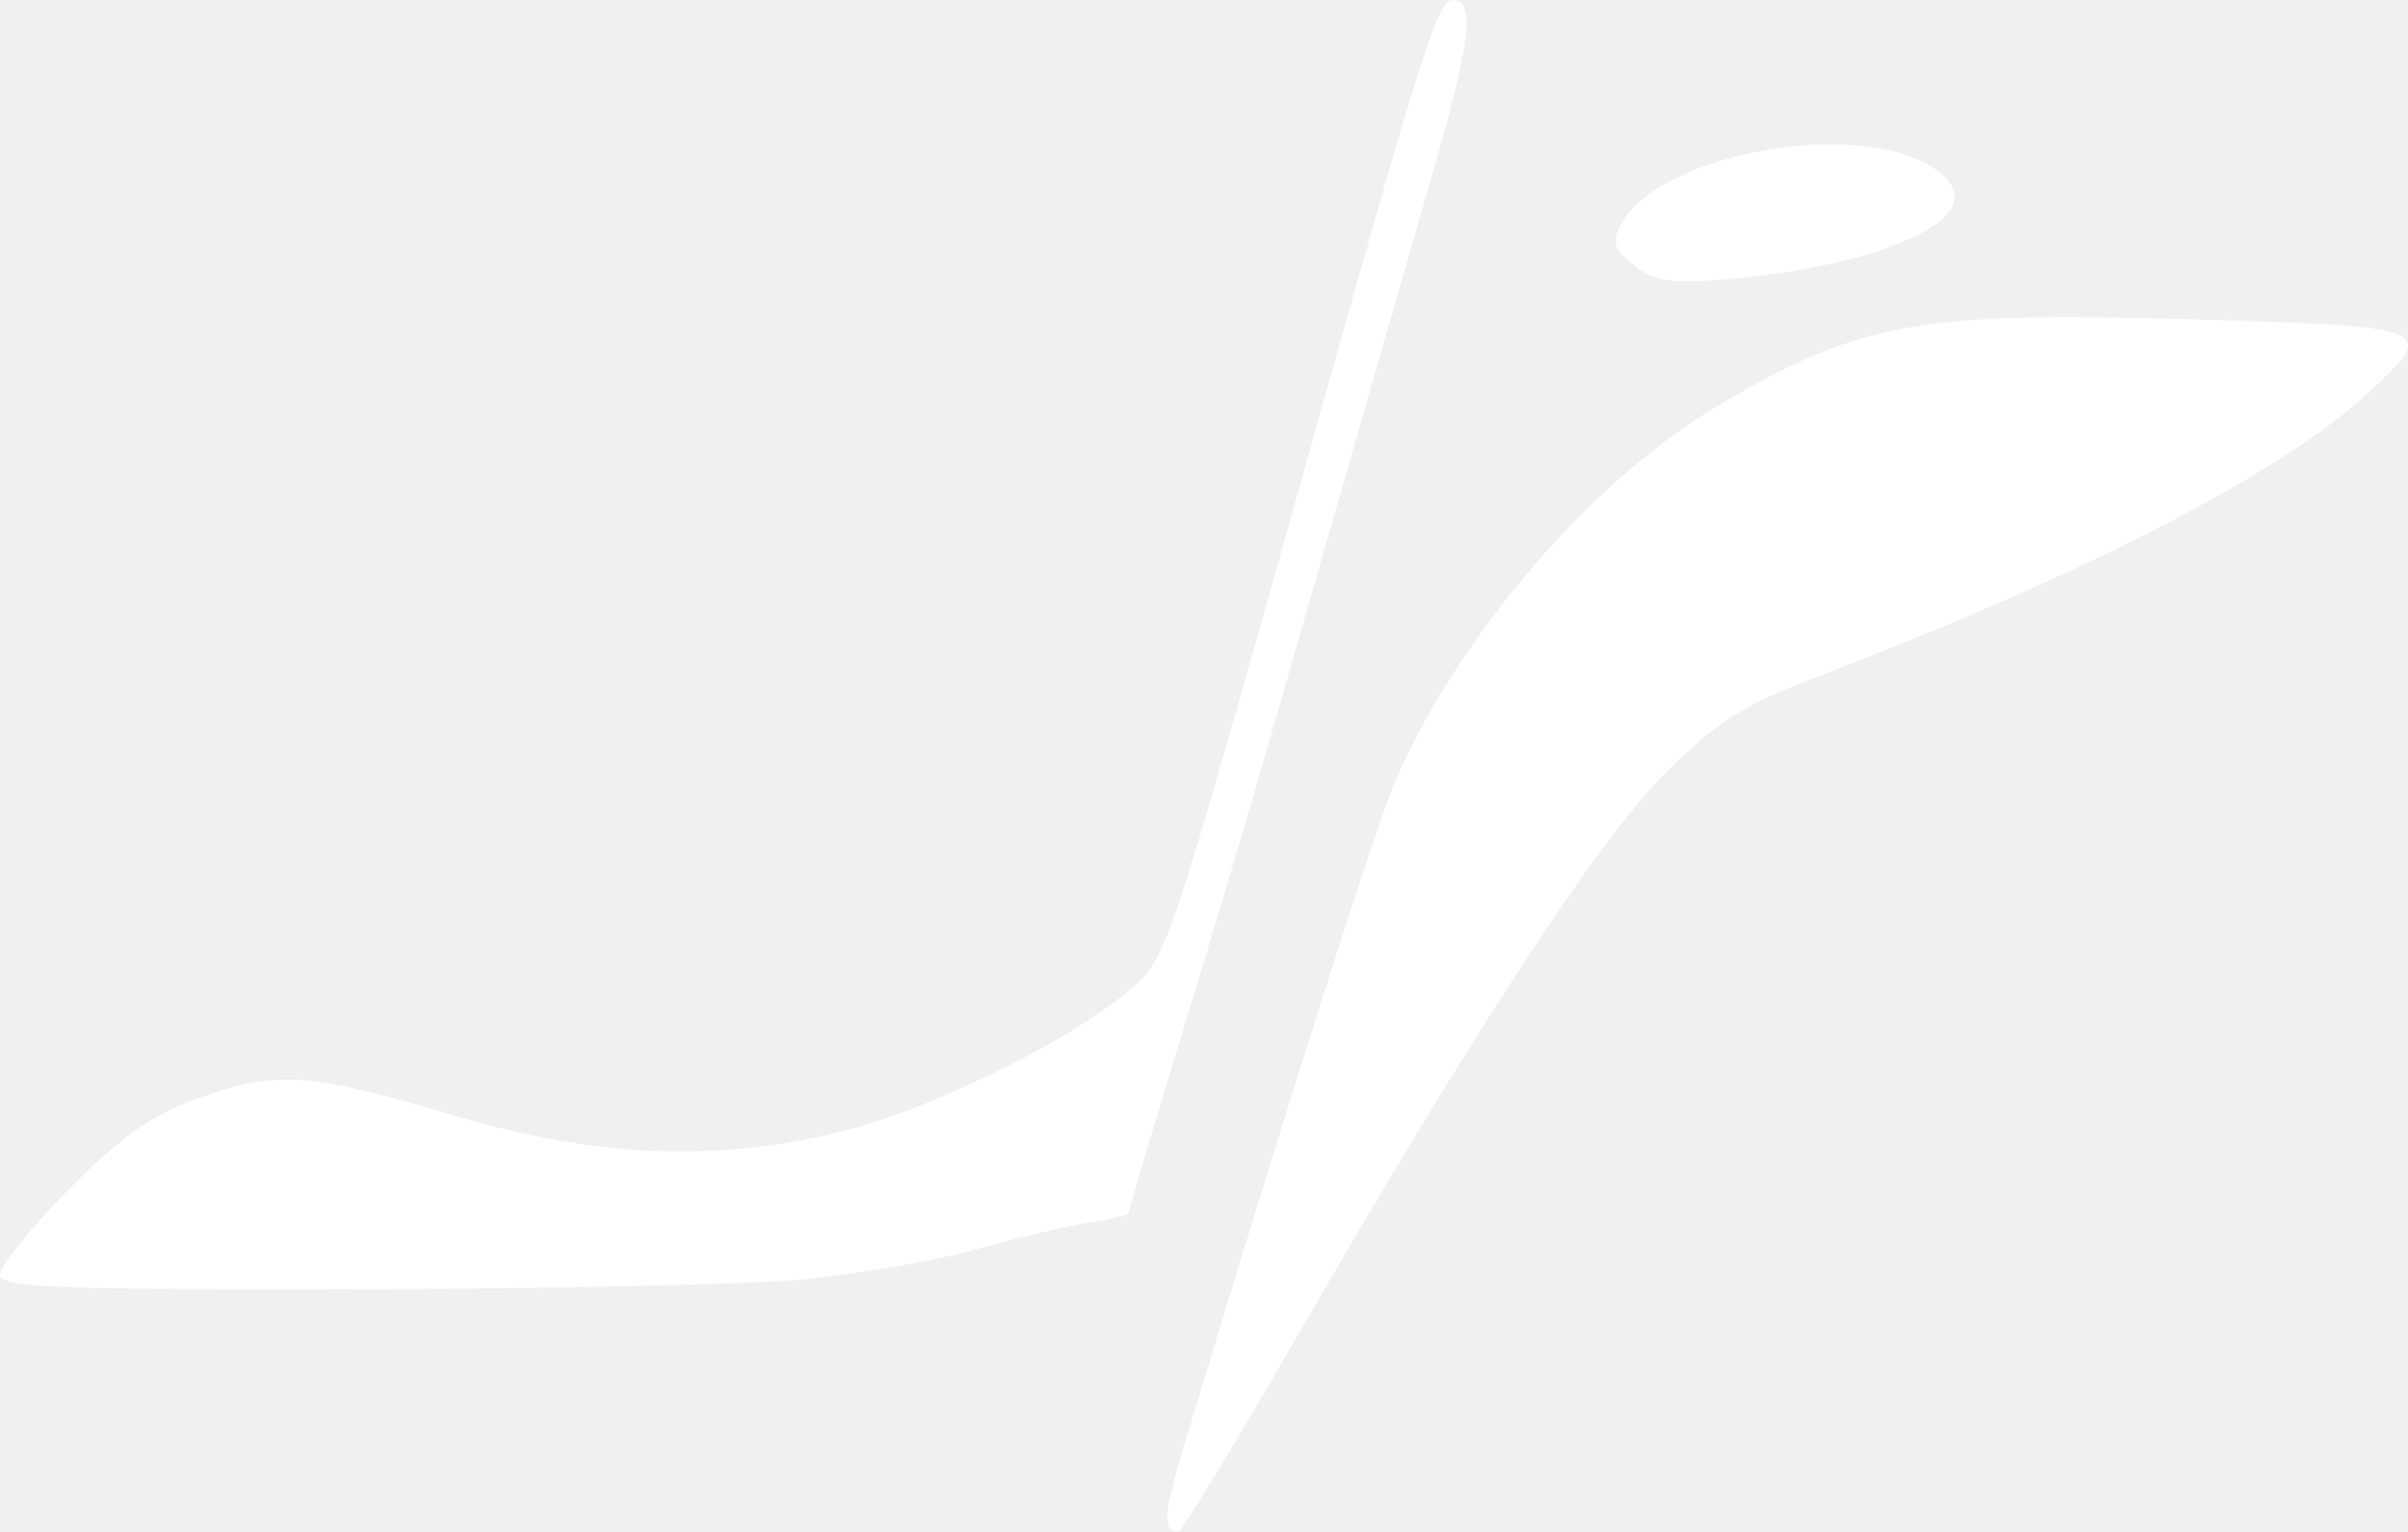
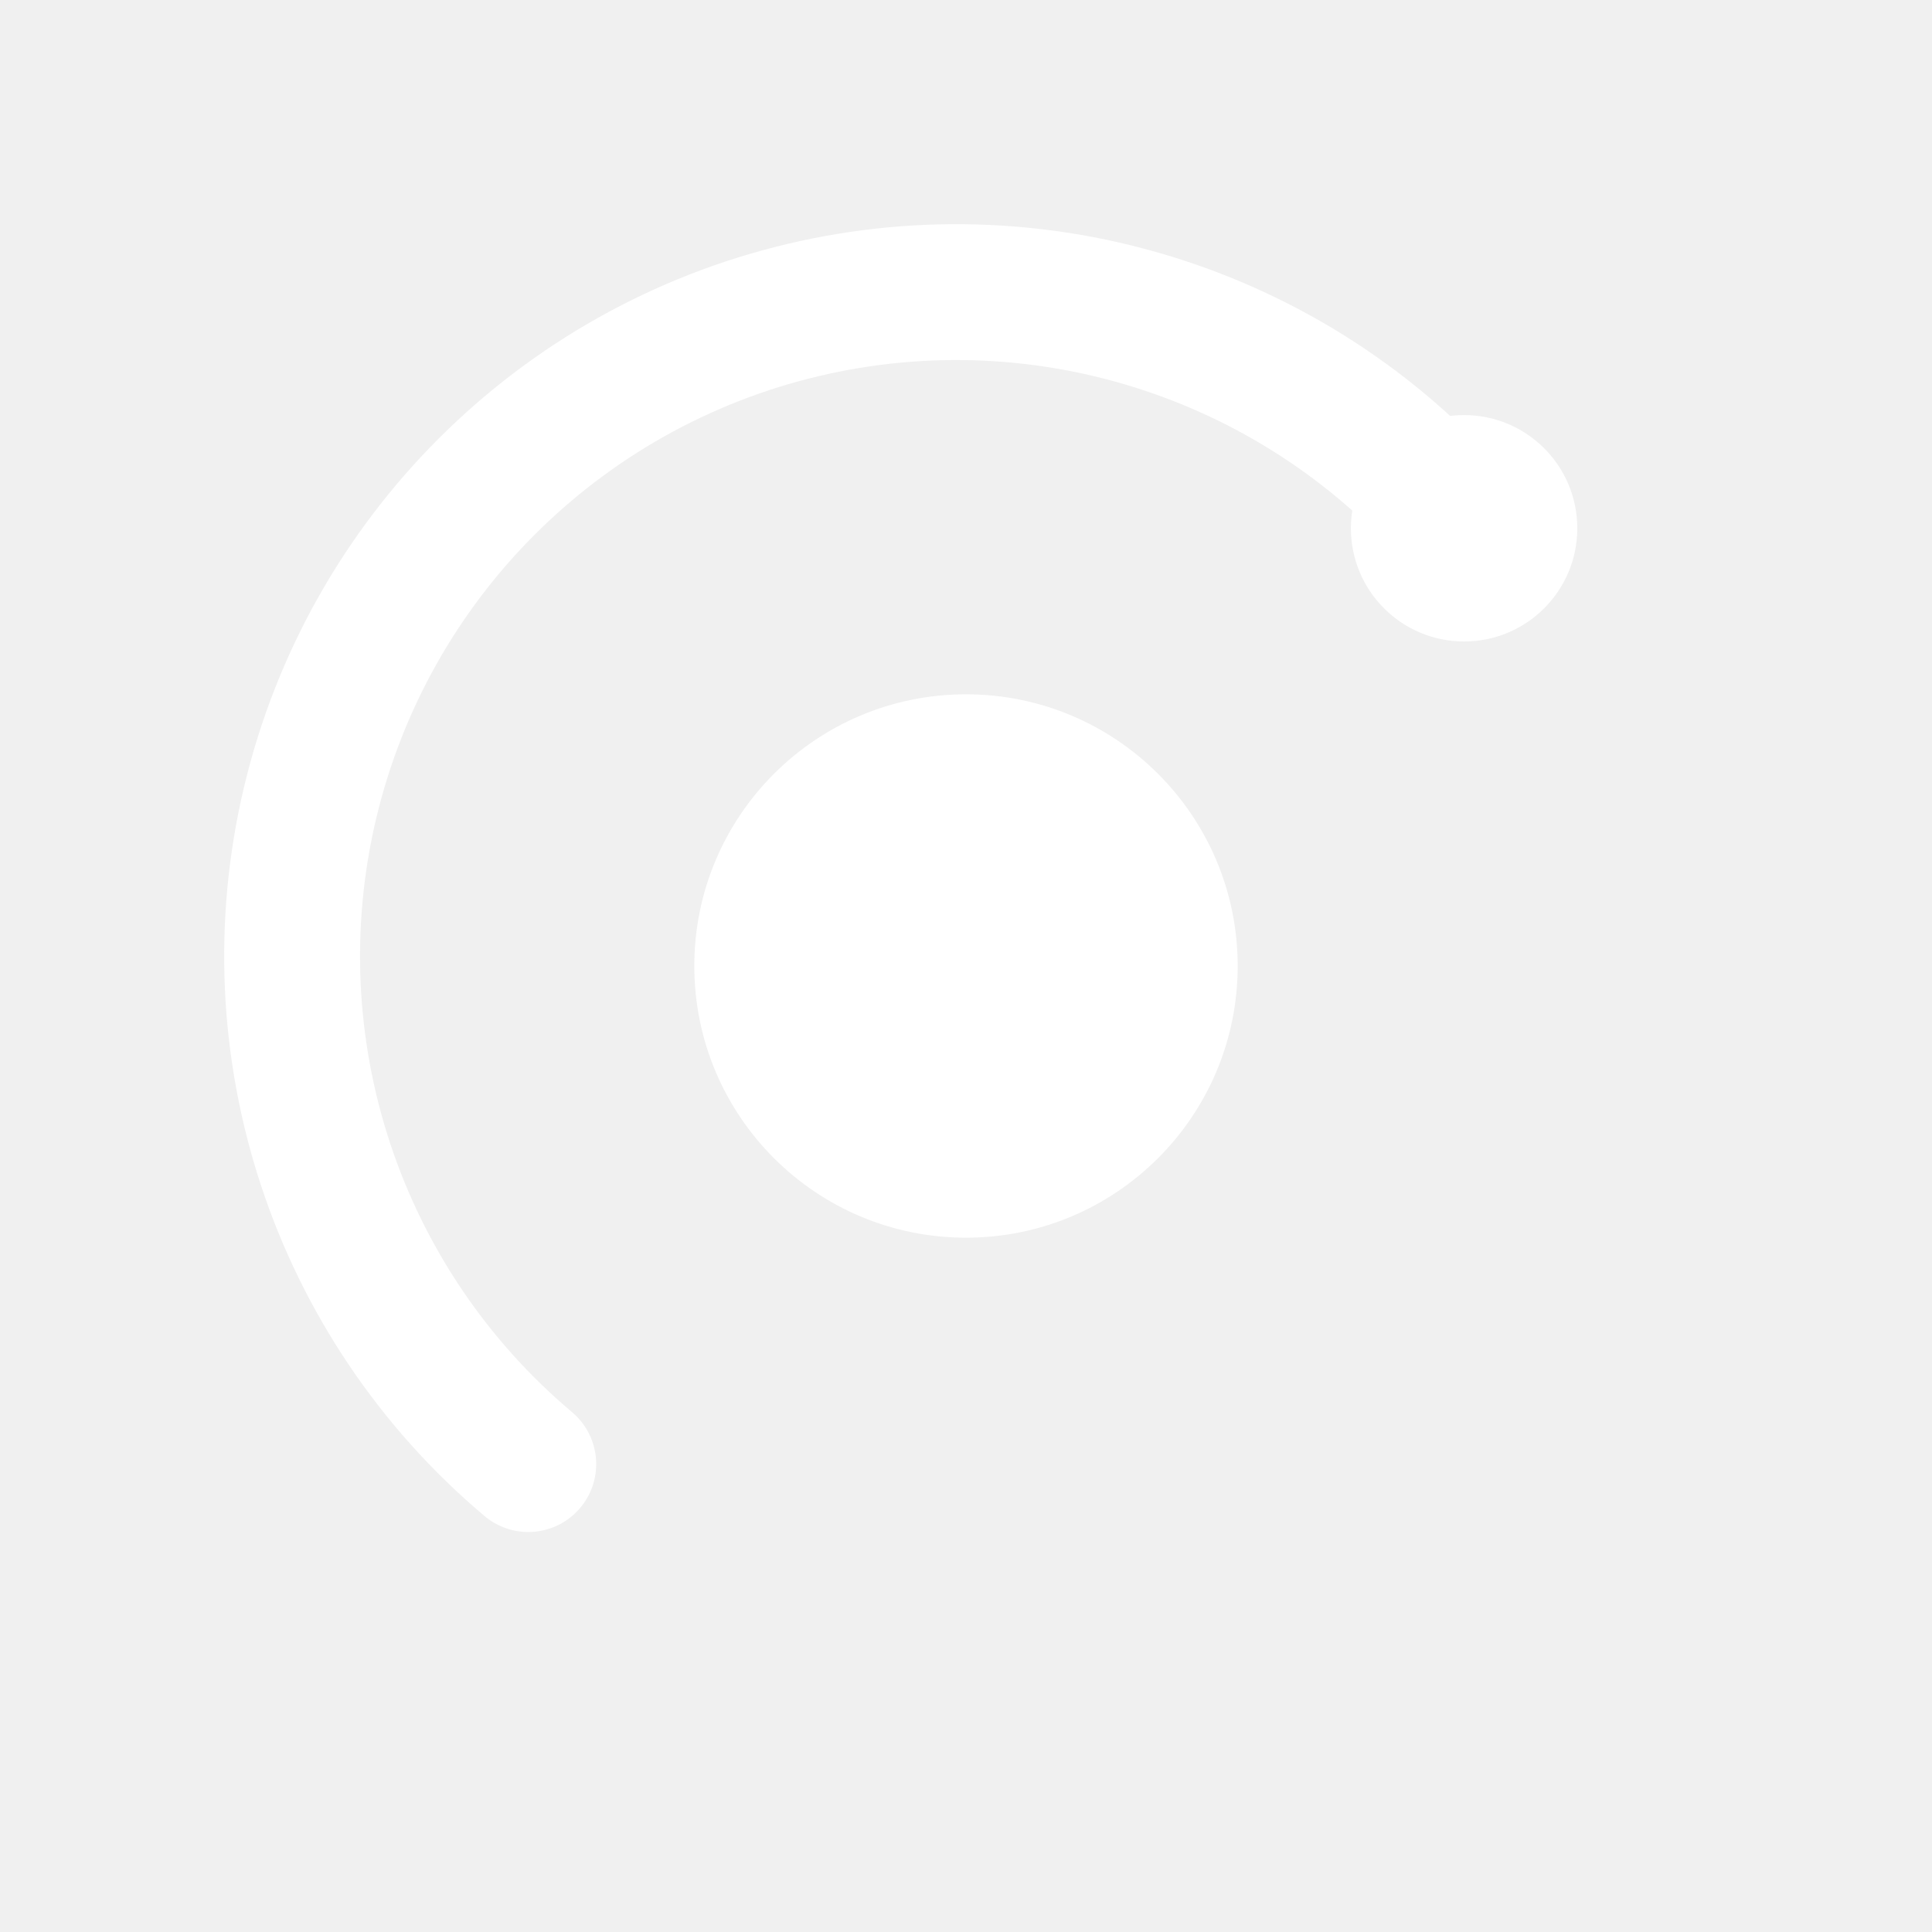
- <svg xmlns="http://www.w3.org/2000/svg" version="1.1" id="svg1" width="318.602" height="202.667" viewBox="0 0 318.602 202.667">
-   <defs id="defs1" />
-   <g id="g1" style="display:inline" transform="translate(-6.666667,-70.66667)">
-     <path style="display:inline;fill:#ffffff" d="m 177.813,248.333 c 23.823,-41.298 40.54,-66.846 49.512,-75.667 6.817,-6.702 10.074,-8.737 20.073,-12.545 34.578,-13.167 61.047,-26.787 72.372,-37.243 9.629,-8.89 9.343,-9.011 -23.437,-9.964 -35.718,-1.038 -43.73,0.421 -62.175,11.323 -16.721,9.883 -34.201,30.112 -42.747,49.472 -2.574,5.83 -14.813,44.306 -27.964,87.907 -2.86,9.483 -3.025,11.716 -0.862,11.716 0.444,0 7.297,-11.25 15.228,-25 z m -65.146,-8.323 C 120,239.333 130.5,237.51 136,235.96 c 5.5,-1.55 12.25,-3.138 15,-3.529 2.75,-0.391 5,-0.955 5,-1.253 0,-0.298 2.151,-7.585 4.781,-16.193 8.492,-27.802 12.213,-40.416 21.137,-71.652 4.819,-16.867 11.235,-39.185 14.258,-49.596 5.128,-17.661 5.748,-23.07 2.643,-23.07 -1.849,0 -4.07,6.908 -16.722,52 -21.79,77.659 -20.808,74.744 -26.848,79.723 -7.593,6.258 -25.039,14.825 -36.109,17.73 -17.095,4.487 -33.411,3.867 -53.117,-2.016 -18.569,-5.544 -23.143,-5.803 -33.64,-1.904 -5.875,2.182 -9.864,5.044 -16.717,11.991 -4.95,5.019 -9,10.029 -9,11.134 0,1.752 5.928,2.003 46.333,1.964 25.483,-0.025 52.333,-0.6 59.667,-1.278 z M 252.695,104.637 c 12.183,-3.487 15.773,-7.896 9.638,-11.836 -10.193,-6.547 -36.198,-1.773 -41.194,7.562 -1.256,2.346 -0.987,3.204 1.684,5.375 2.695,2.191 4.6,2.477 12.539,1.882 5.149,-0.386 12.949,-1.728 17.333,-2.983 z" id="path1" />
-   </g>
+ <svg xmlns="http://www.w3.org/2000/svg" width="64" height="64" viewBox="0 0 64 64" fill="none">
+   <path d="M48.5 17.5 A22 22 0 1 0 17.5 48.5" fill="none" stroke="#ffffff" stroke-width="4.5" stroke-linecap="round" />
+   <circle cx="32" cy="32" r="9" fill="#ffffff" />
+   <circle cx="48.5" cy="17.5" r="3.75" fill="#ffffff" />
</svg>
